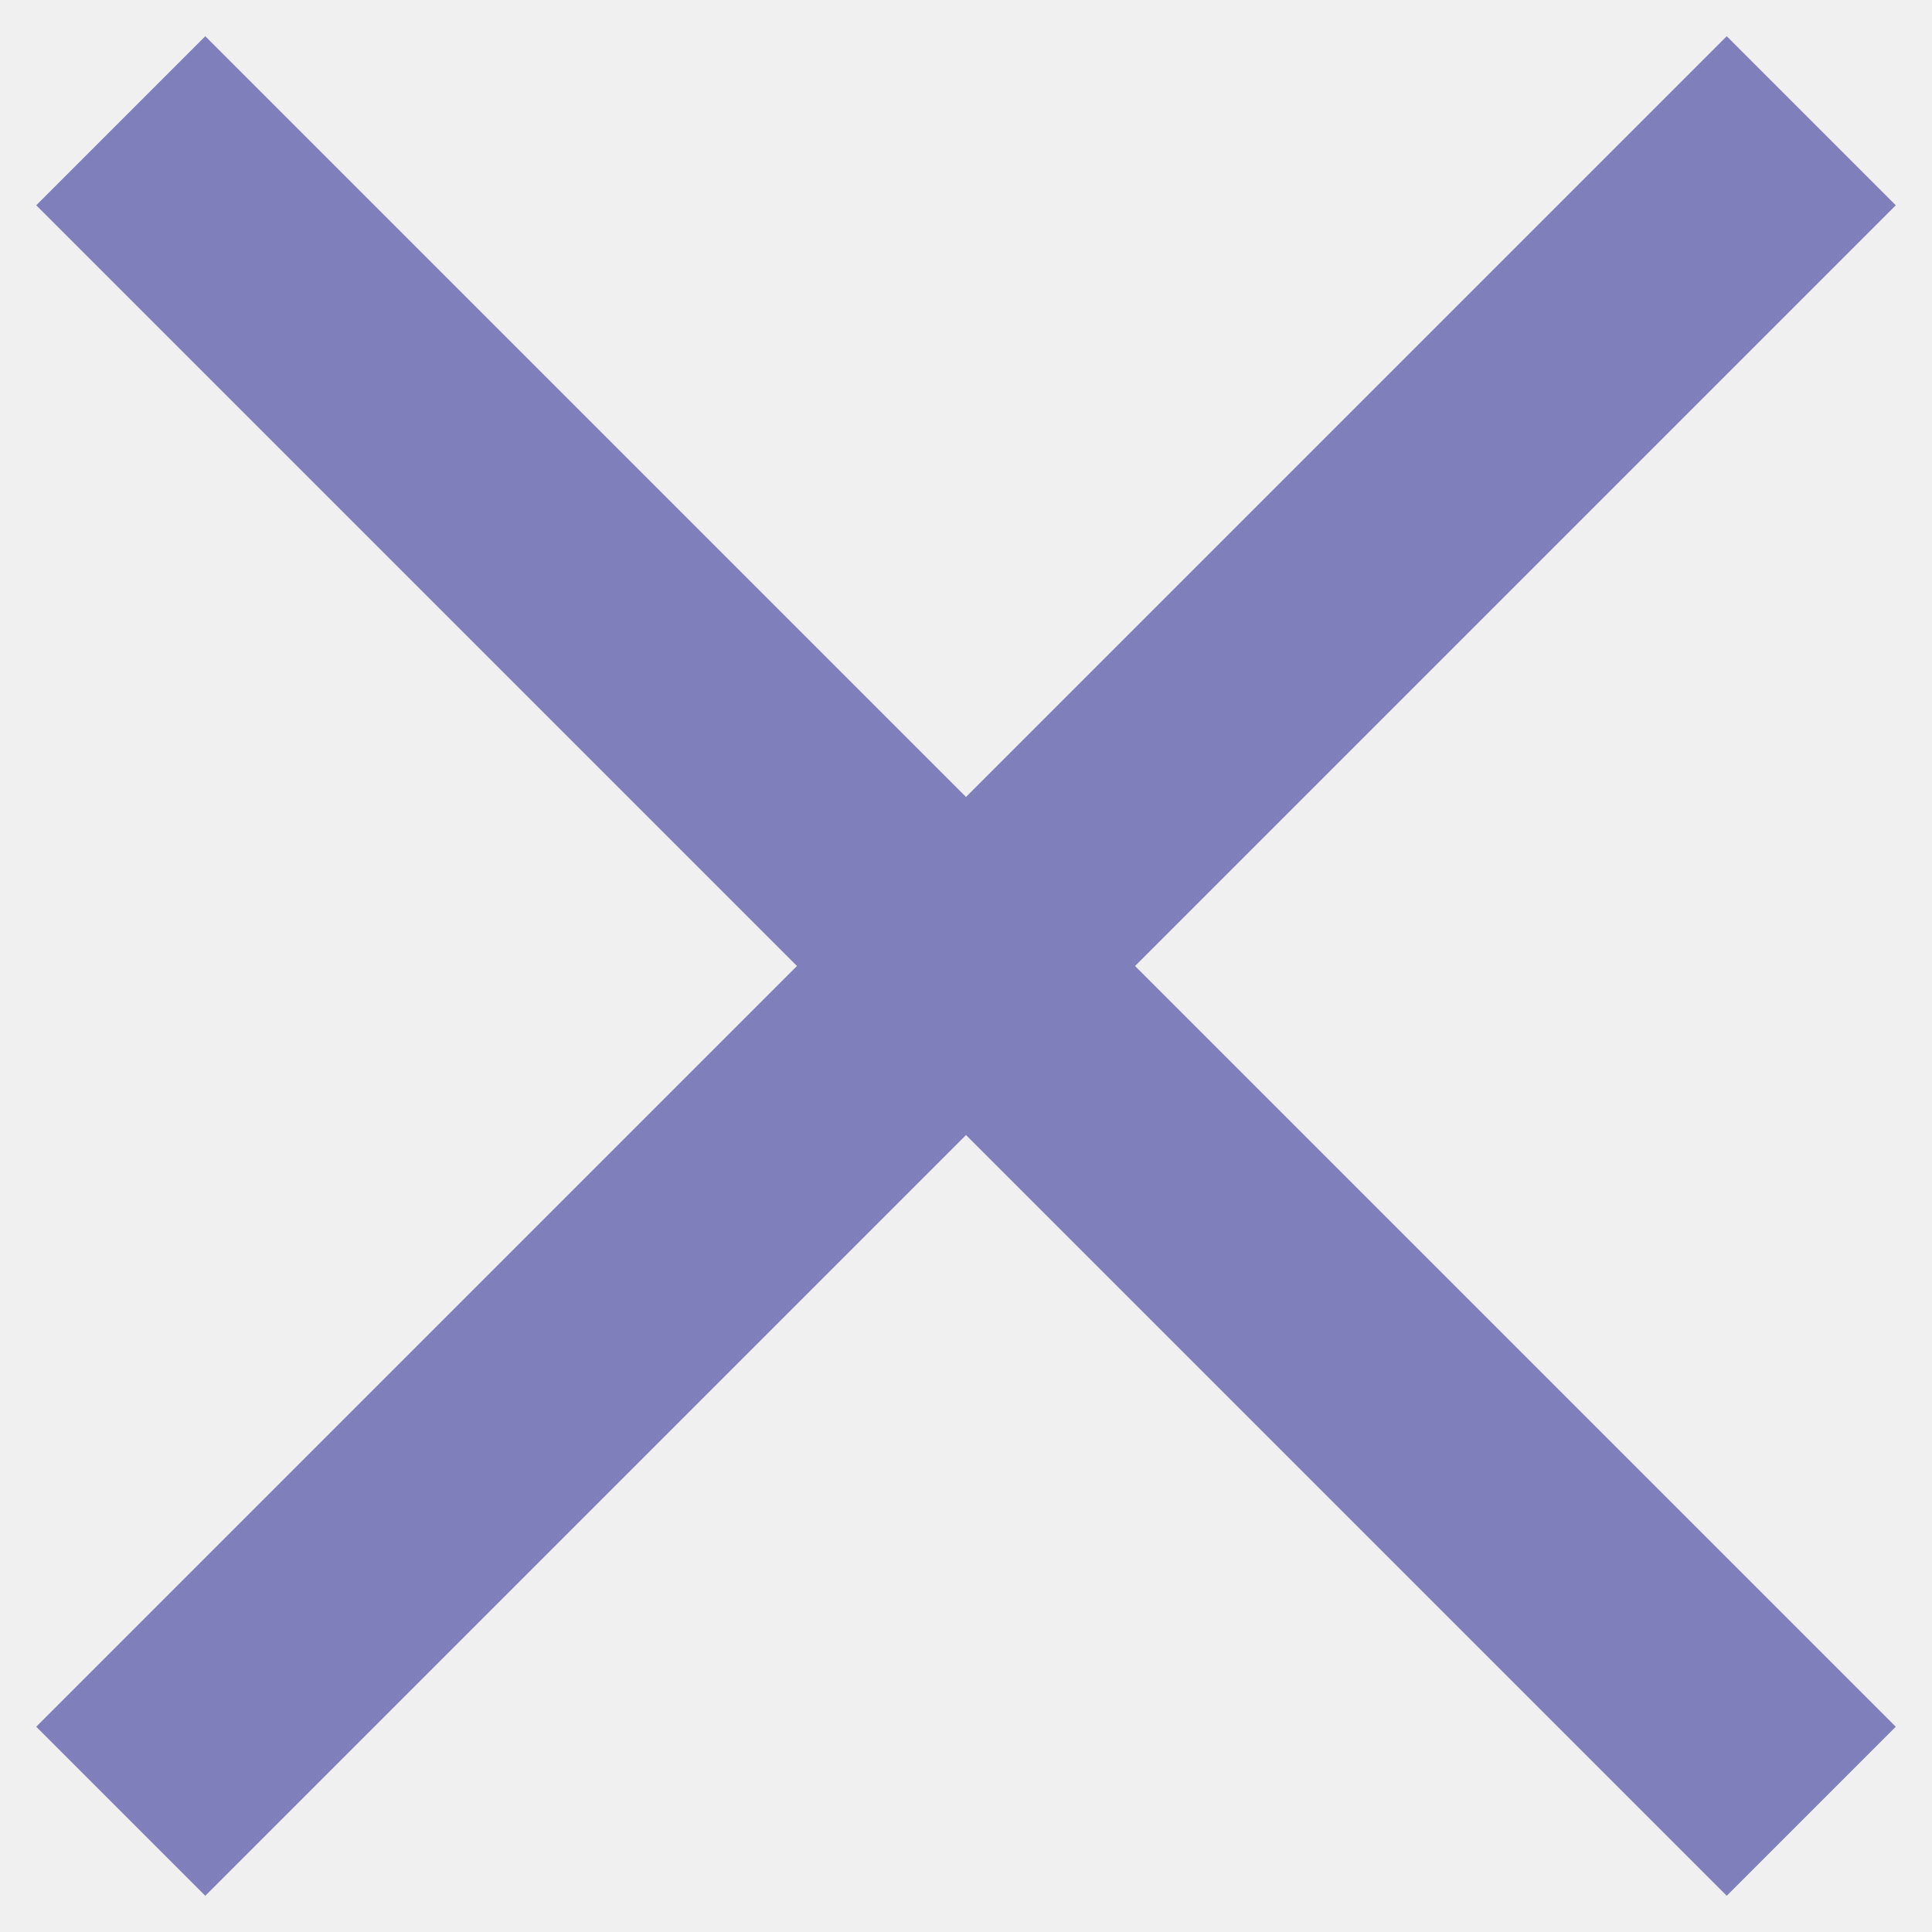
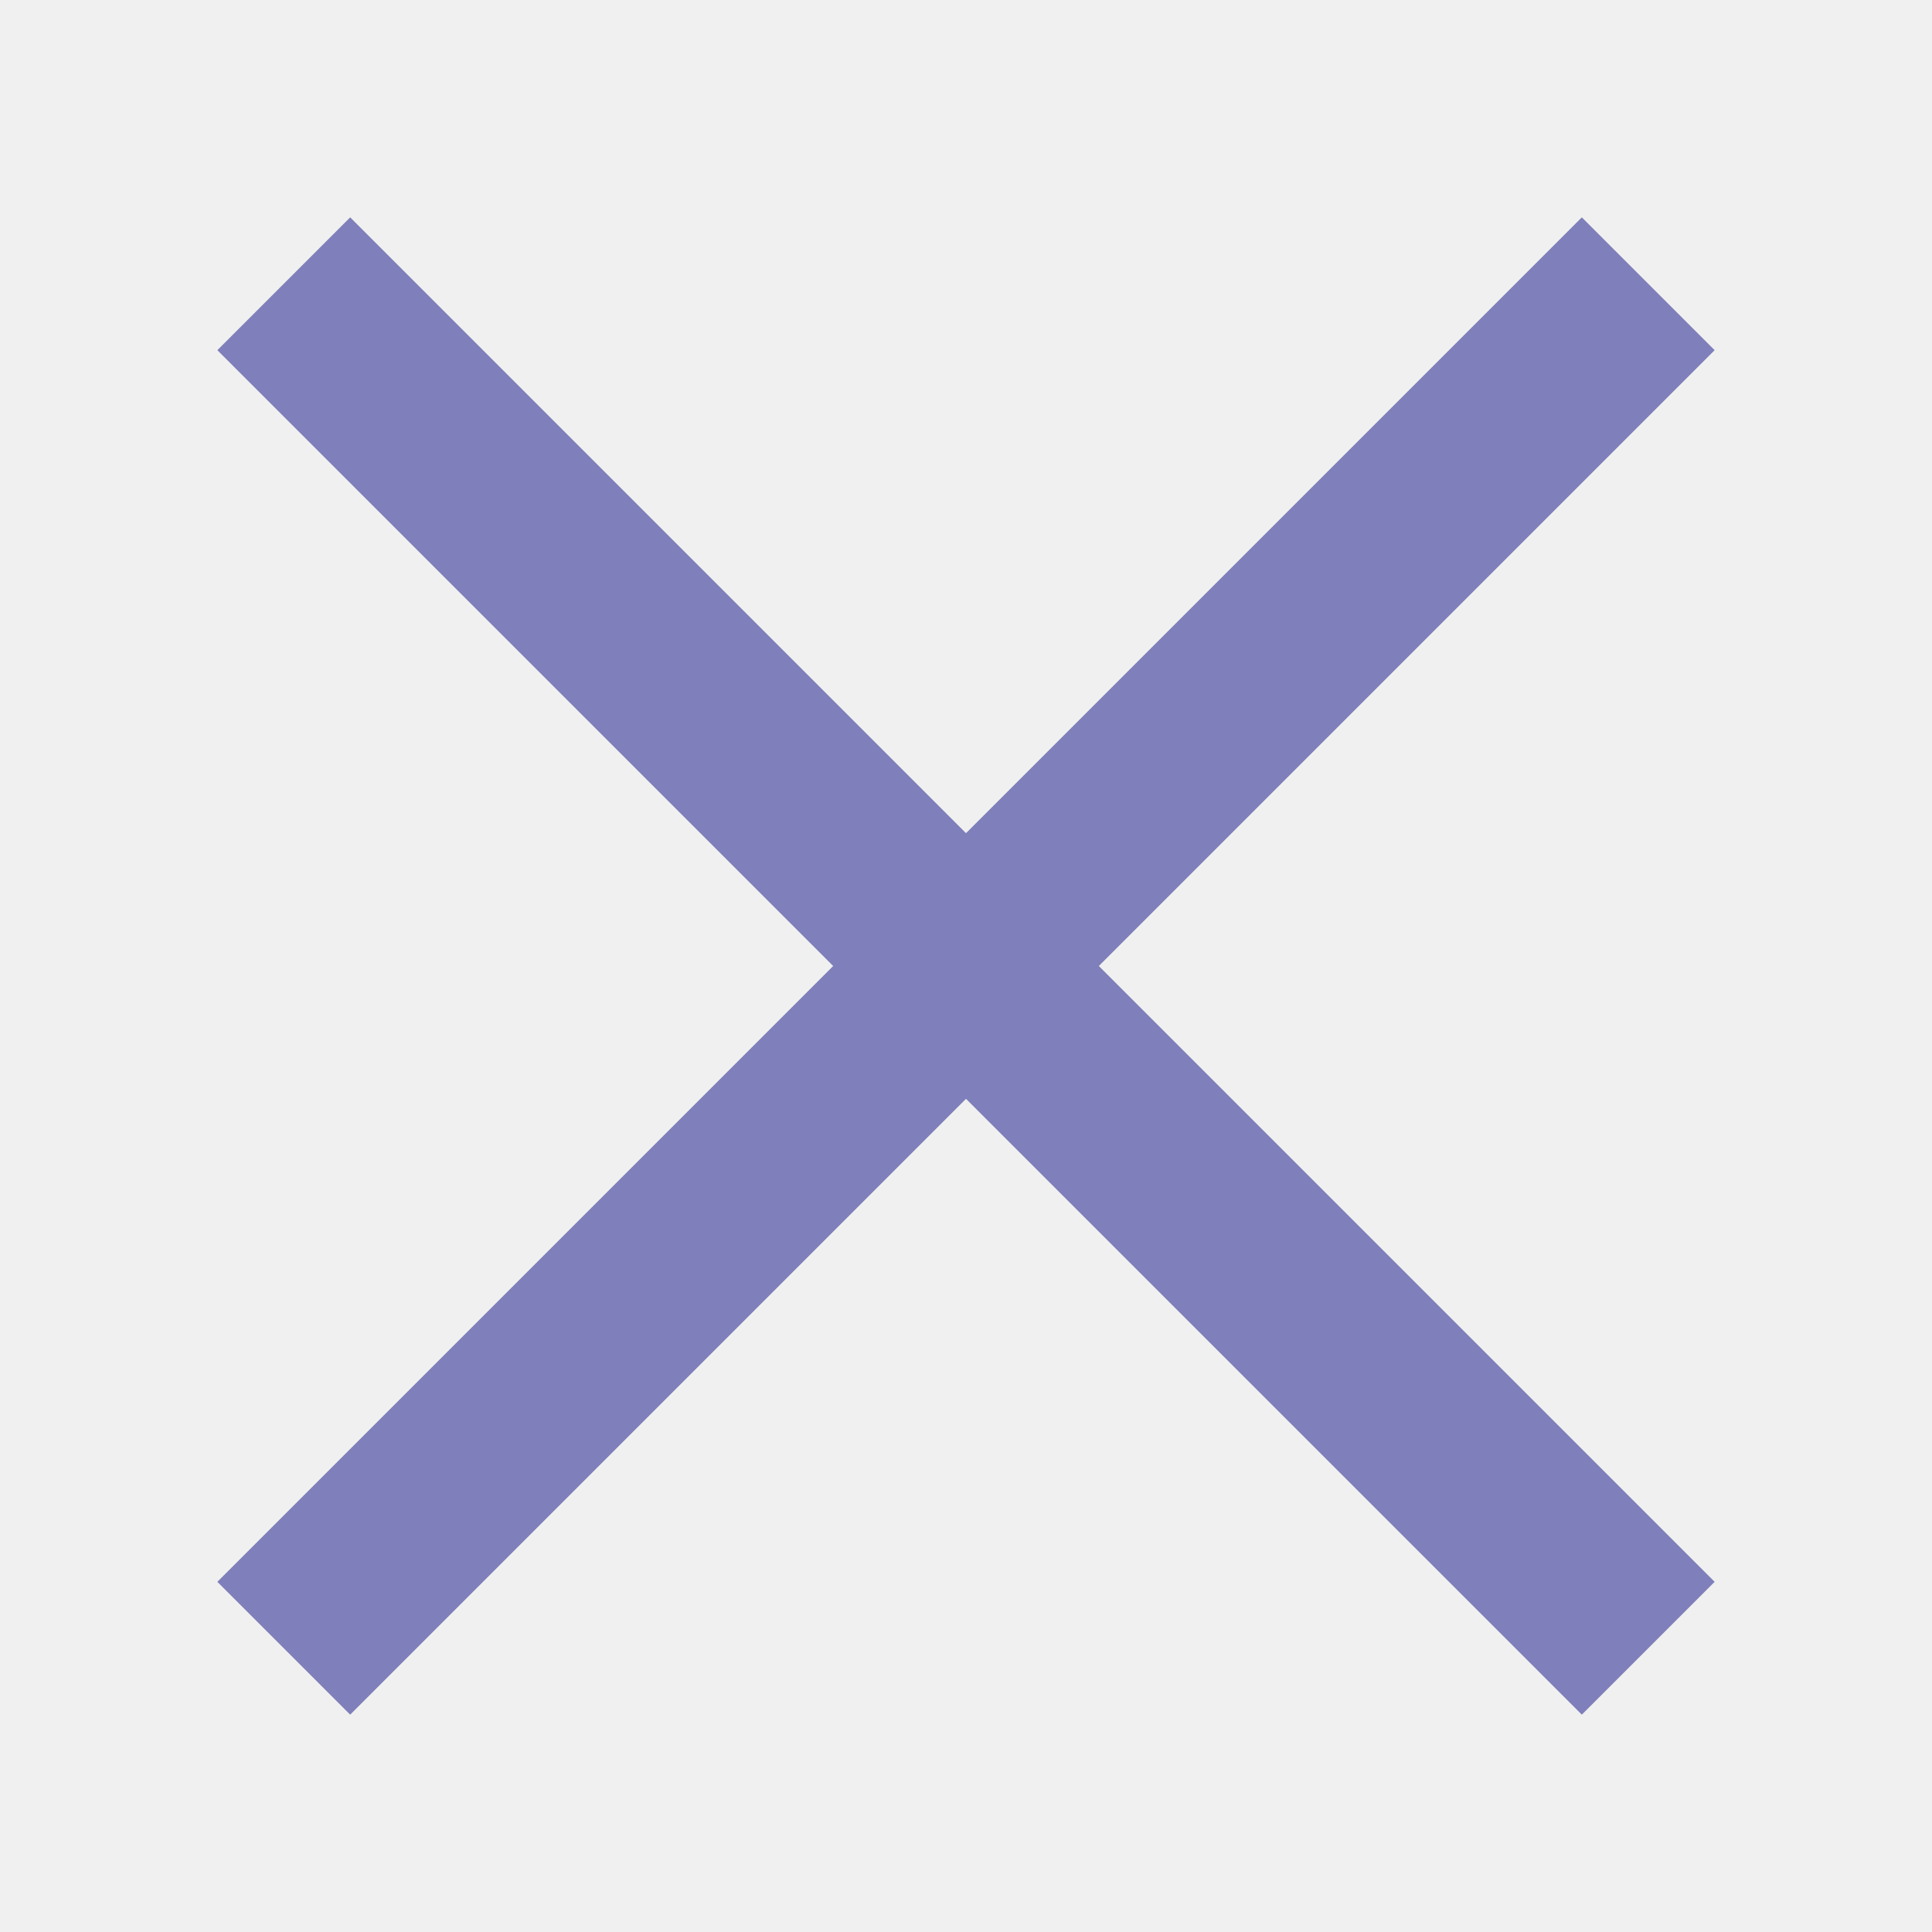
- <svg xmlns="http://www.w3.org/2000/svg" version="1.1" id="Ebene_1" x="0px" y="0px" viewBox="0 0 16 16" style="enable-background:new 0 0 16 16;" xml:space="preserve">
+ <svg xmlns="http://www.w3.org/2000/svg" version="1.1" x="0px" y="0px" viewBox="0 0 16 16" style="enable-background:new 0 0 16 16;" xml:space="preserve">
  <style type="text/css">
- 	.st0{fill:none;}
- 	.st1{fill:#7F7FBB;}
+ 	.st0{display:none;}
+ 	.st1{display:inline;opacity:0.2;fill:#FF0000;}
+ 	.st2{fill:#5757AA;}
+ 	.st3{fill:#CECED9;}
+ 	.st4{fill:#9B9BAA;}
+ 	.st5{fill:#5EA343;}
+ 	.st6{fill:#7F7FBB;}
+ 	.st7{opacity:0.2;fill:none;}
+ 	.st8{fill:#E63A3F;}
+ 	.st9{fill:#FFFFFF;}
+ 	.st10{fill:#FAFAFA;}
+ 	.st11{fill:none;stroke:#7F7FBB;stroke-width:2;stroke-linecap:round;stroke-miterlimit:10;}
+ 	.st12{fill:none;stroke:#5757AA;stroke-width:2;stroke-linecap:round;stroke-miterlimit:10;}
+ 	.st13{fill:#CBEBC1;}
+ 	.st14{fill:#38396D;}
+ 	.st15{fill:#EDEDF2;}
+ 	.st16{fill:url(#SVGID_1_);}
+ 	.st17{fill:url(#SVGID_2_);}
+ 	.st18{fill:url(#SVGID_3_);}
+ 	.st19{fill:url(#SVGID_4_);}
+ 	.st20{fill:none;stroke:#5757AA;stroke-width:1.895;stroke-miterlimit:10;}
+ 	.st21{fill:#CCCCCC;stroke:#CECED9;stroke-miterlimit:10;}
+ 	.st22{fill:none;stroke:#CECED9;stroke-width:1.673;stroke-linecap:round;stroke-miterlimit:10;}
+ 	.st23{fill:#E1E1E5;}
+ 	.st24{fill:#82828F;}
+ 	.st25{fill:#39396D;}
+ 	.st26{fill:url(#SVGID_5_);}
+ 	.st27{fill:#2B2B5B;}
+ 	.st28{fill:url(#SVGID_6_);}
+ 	.st29{fill:url(#SVGID_7_);}
+ 	.st30{fill:#201F43;}
+ 	.st31{opacity:0.3;fill:#5757AA;}
+ 	.st32{opacity:0.7;fill:#5757AA;}
+ 	.st33{opacity:0.5;fill:#5757AA;}
+ 	.st34{opacity:0.9;fill:#5757AA;}
+ 	.st35{opacity:0.6;fill:#5757AA;}
+ 	.st36{opacity:0.4;fill:#5757AA;}
+ 	.st37{opacity:0.8;fill:#5757AA;}
+ 	.st38{opacity:0.3;fill:#FFFFFF;}
+ 	.st39{opacity:0.7;fill:#FFFFFF;}
+ 	.st40{opacity:0.5;fill:#FFFFFF;}
+ 	.st41{opacity:0.9;fill:#FFFFFF;}
+ 	.st42{opacity:0.6;fill:#FFFFFF;}
+ 	.st43{opacity:0.4;fill:#FFFFFF;}
+ 	.st44{opacity:0.8;fill:#FFFFFF;}
+ 	.st45{fill:#7EB569;}
+ 	.st46{fill:url(#SVGID_8_);}
+ 	.st47{fill:url(#SVGID_9_);}
+ 	.st48{fill:url(#SVGID_10_);}
+ 	.st49{fill:url(#SVGID_11_);}
+ 	.st50{fill:none;stroke:#FFFFFF;stroke-miterlimit:10;}
+ 	.st51{fill:none;stroke:#5757AA;stroke-width:2;stroke-miterlimit:10;}
+ 	.st52{fill:none;stroke:#FFFFFF;stroke-width:3;stroke-miterlimit:10;}
+ 	.st53{fill:none;stroke:#5757AA;stroke-miterlimit:10;}
+ 	.st54{fill:#FFB300;}
+ 	.st55{fill:#4F4FBD;}
+ 	.st56{fill:#16162C;}
+ 	.st57{fill:#5C5C5C;}
+ 	.st58{fill:#575769;}
+ 	.st59{fill:#029B88;}
+ 	.st60{fill:#5D5D5D;}
+ 	.st61{fill:#616196;}
+ 	.st62{fill:#1E1E21;}
+ 	.st63{fill:#5858BF;}
+ 	.st64{fill:url(#SVGID_12_);}
+ 	.st65{fill:#2F3036;}
+ 	.st66{fill:#060708;}
+ 	.st67{fill:#DECA45;}
+ 	.st68{fill:#AA3636;}
+ 	.st69{opacity:0.5;}
+ 	.st70{fill:#616193;}
+ 	.st71{fill:none;stroke:#5EA343;stroke-width:6.053;stroke-miterlimit:10;}
+ 	.st72{opacity:0.1;fill:#E63A3F;}
+ 	.st73{fill:#B2B2BD;}
+ 	.st74{fill:#DFEDD9;}
+ 	.st75{fill:url(#SVGID_13_);}
+ 	.st76{fill:none;stroke:#5757AA;stroke-width:2;stroke-linecap:square;stroke-miterlimit:10;}
+ 	.st77{fill:url(#SVGID_14_);}
+ 	.st78{fill:url(#SVGID_15_);}
+ 	.st79{fill:url(#SVGID_16_);}
+ 	.st80{fill:url(#SVGID_17_);}
+ 	.st81{fill:#ABABD4;}
+ 	.st82{fill:#474763;}
+ 	.st83{fill:none;stroke:#39396D;stroke-width:2;stroke-miterlimit:10;}
+ 	.st84{fill:#BFBFDE;}
+ 	.st85{fill:none;stroke:#39396D;stroke-width:1.5;stroke-miterlimit:10;}
+ 	.st86{fill:#939393;}
+ 	.st87{fill:#7F7FBB;stroke:#39396D;stroke-width:2;stroke-miterlimit:10;}
+ 	.st88{display:inline;fill:none;stroke:#FF00FF;stroke-miterlimit:10;}
</style>
-   <g id="Ebene_2_1_">
-     <g id="Platzhalter">
-       <rect y="0" class="st0" width="16" height="16" />
-     </g>
-     <g id="Ebene_1-2">
-       <polygon class="st1" points="15.7,1.7 14.3,0.3 8,6.6 1.7,0.3 0.3,1.7 6.6,8 0.3,14.3 1.7,15.7 8,9.4 14.3,15.7 15.7,14.3 9.4,8       " />
-     </g>
+   <g id="background" class="st0">
+ </g>
+   <g id="Icons">
+     <polygon class="st6" points="2.9,1.8 1.8,2.9 6.9,8 1.8,13.1 2.9,14.2 8,9.1 13.1,14.2 14.2,13.1 9.1,8 14.2,2.9 13.1,1.8 8,6.9     " />
+   </g>
+   <g id="Export" class="st0">
+     <rect x="-9.5" y="-13.5" class="st88" width="35" height="72" />
  </g>
</svg>
